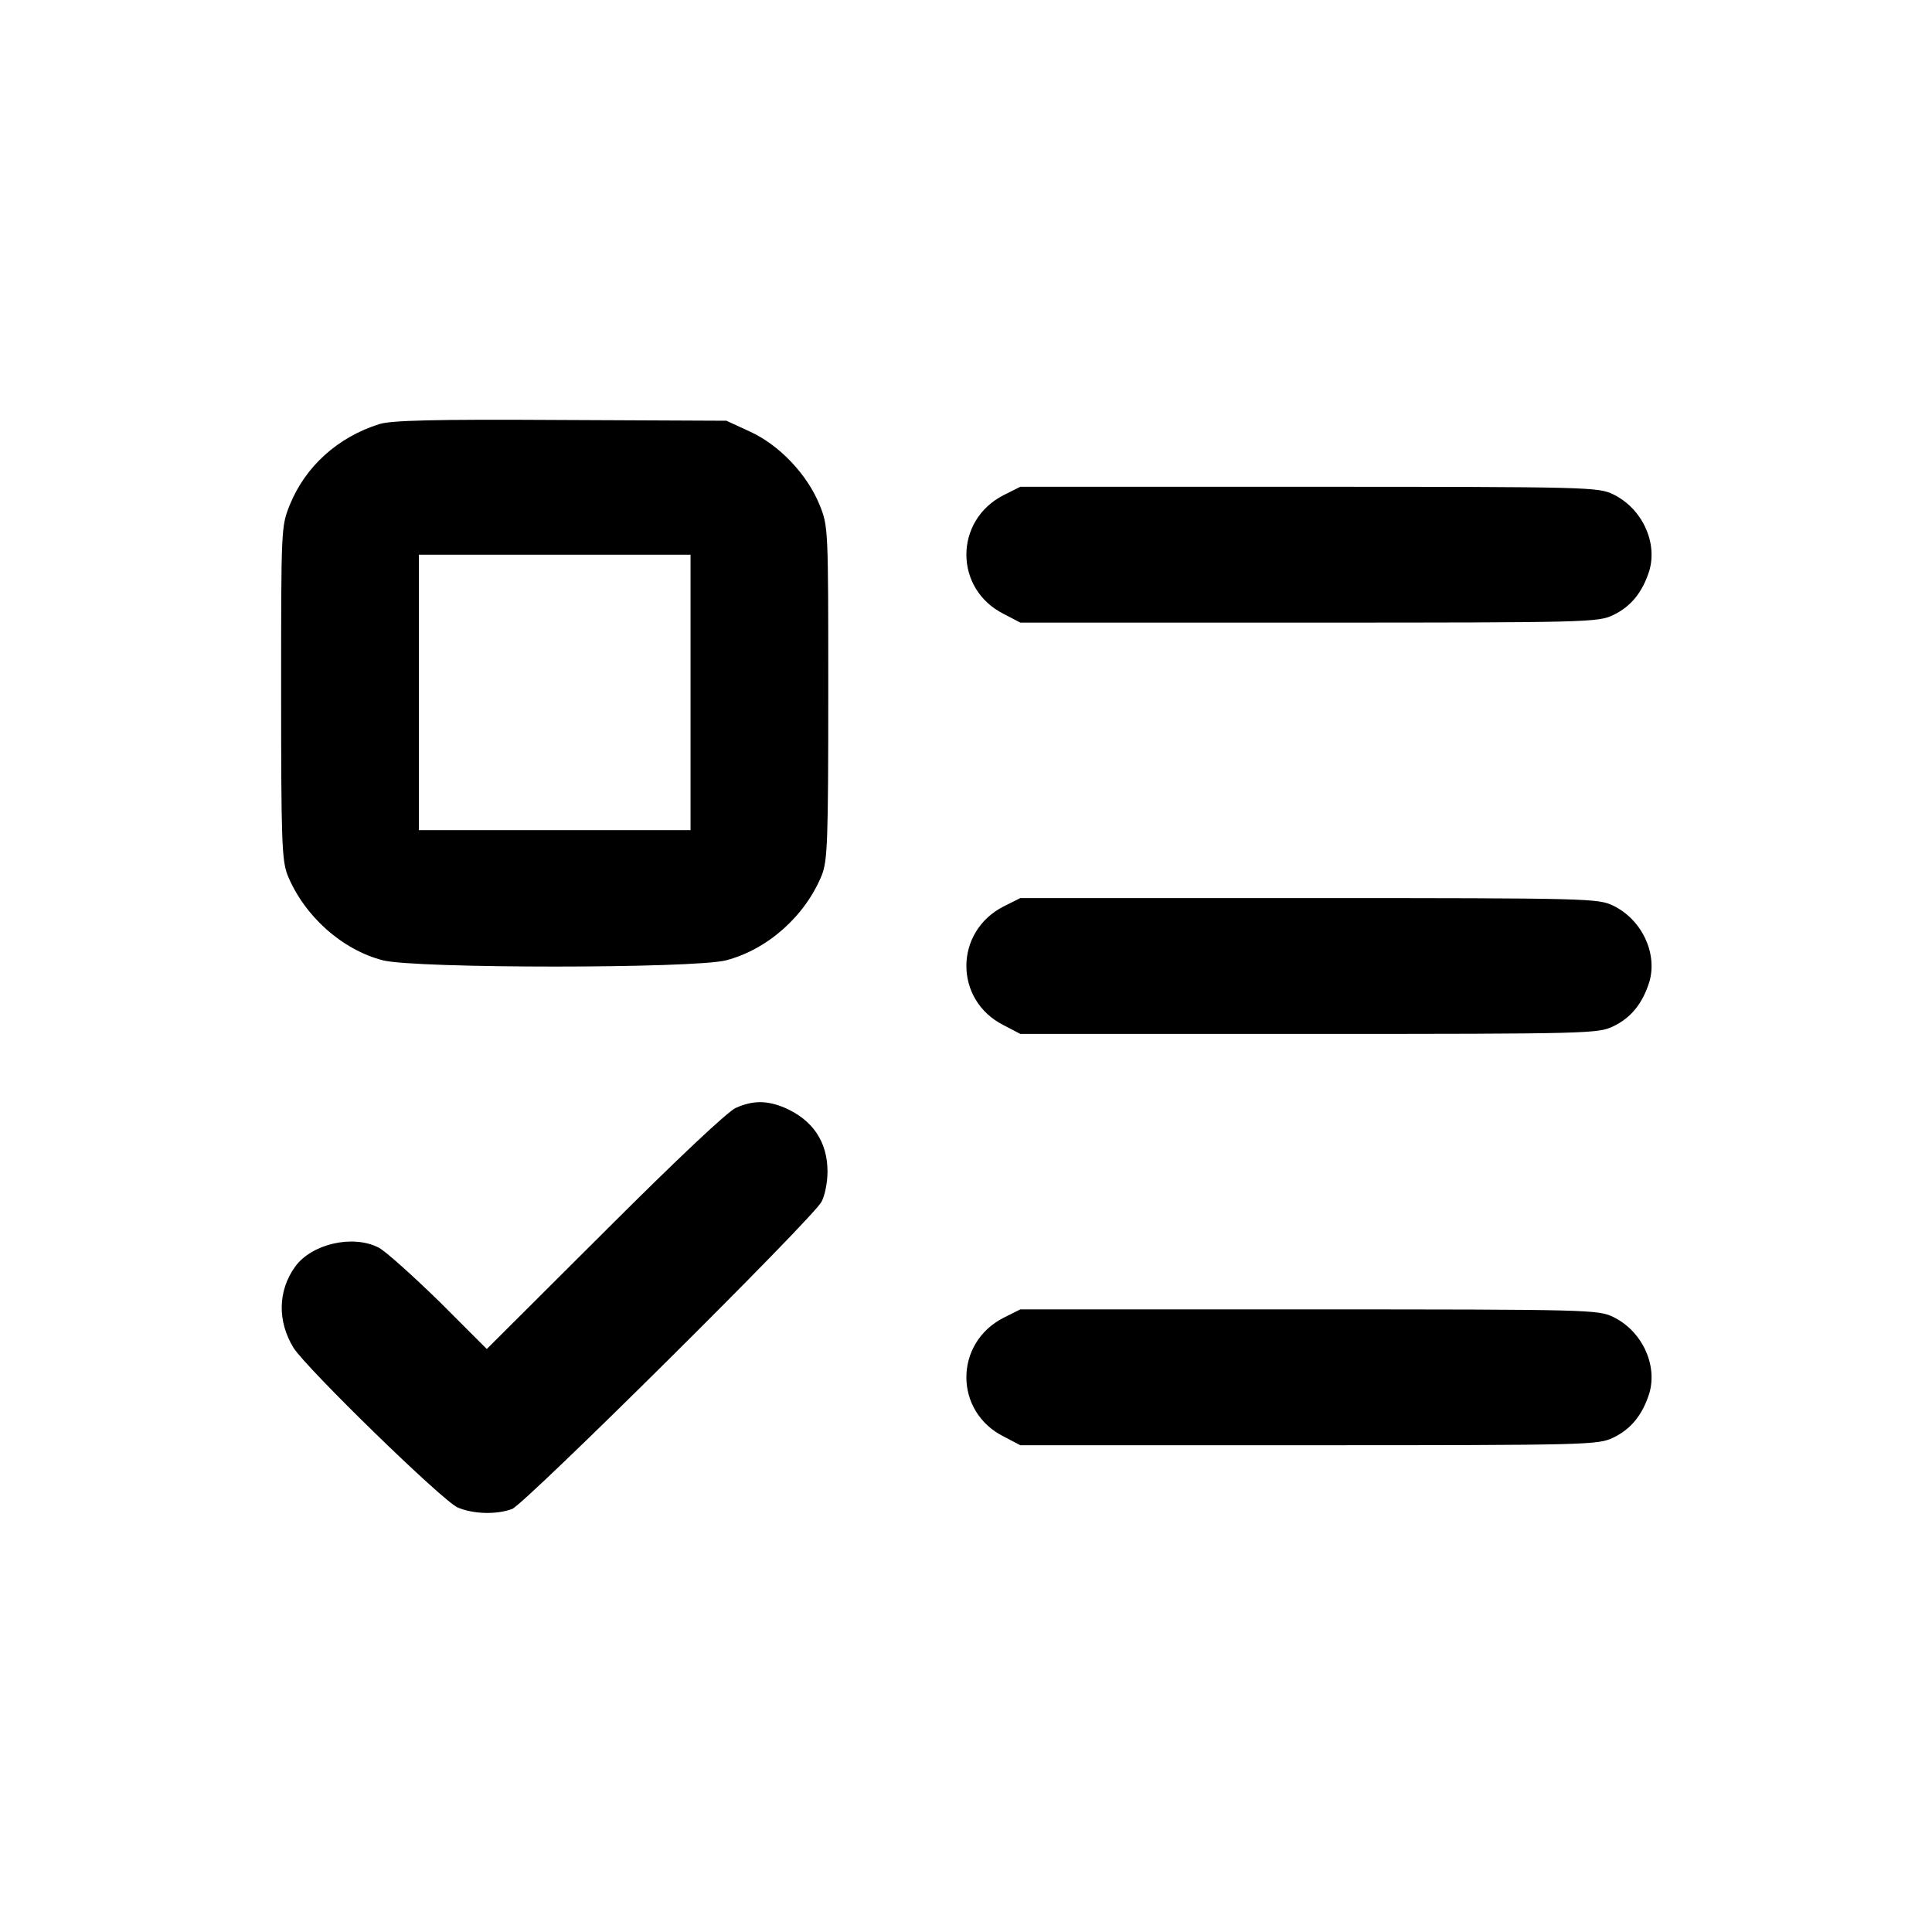
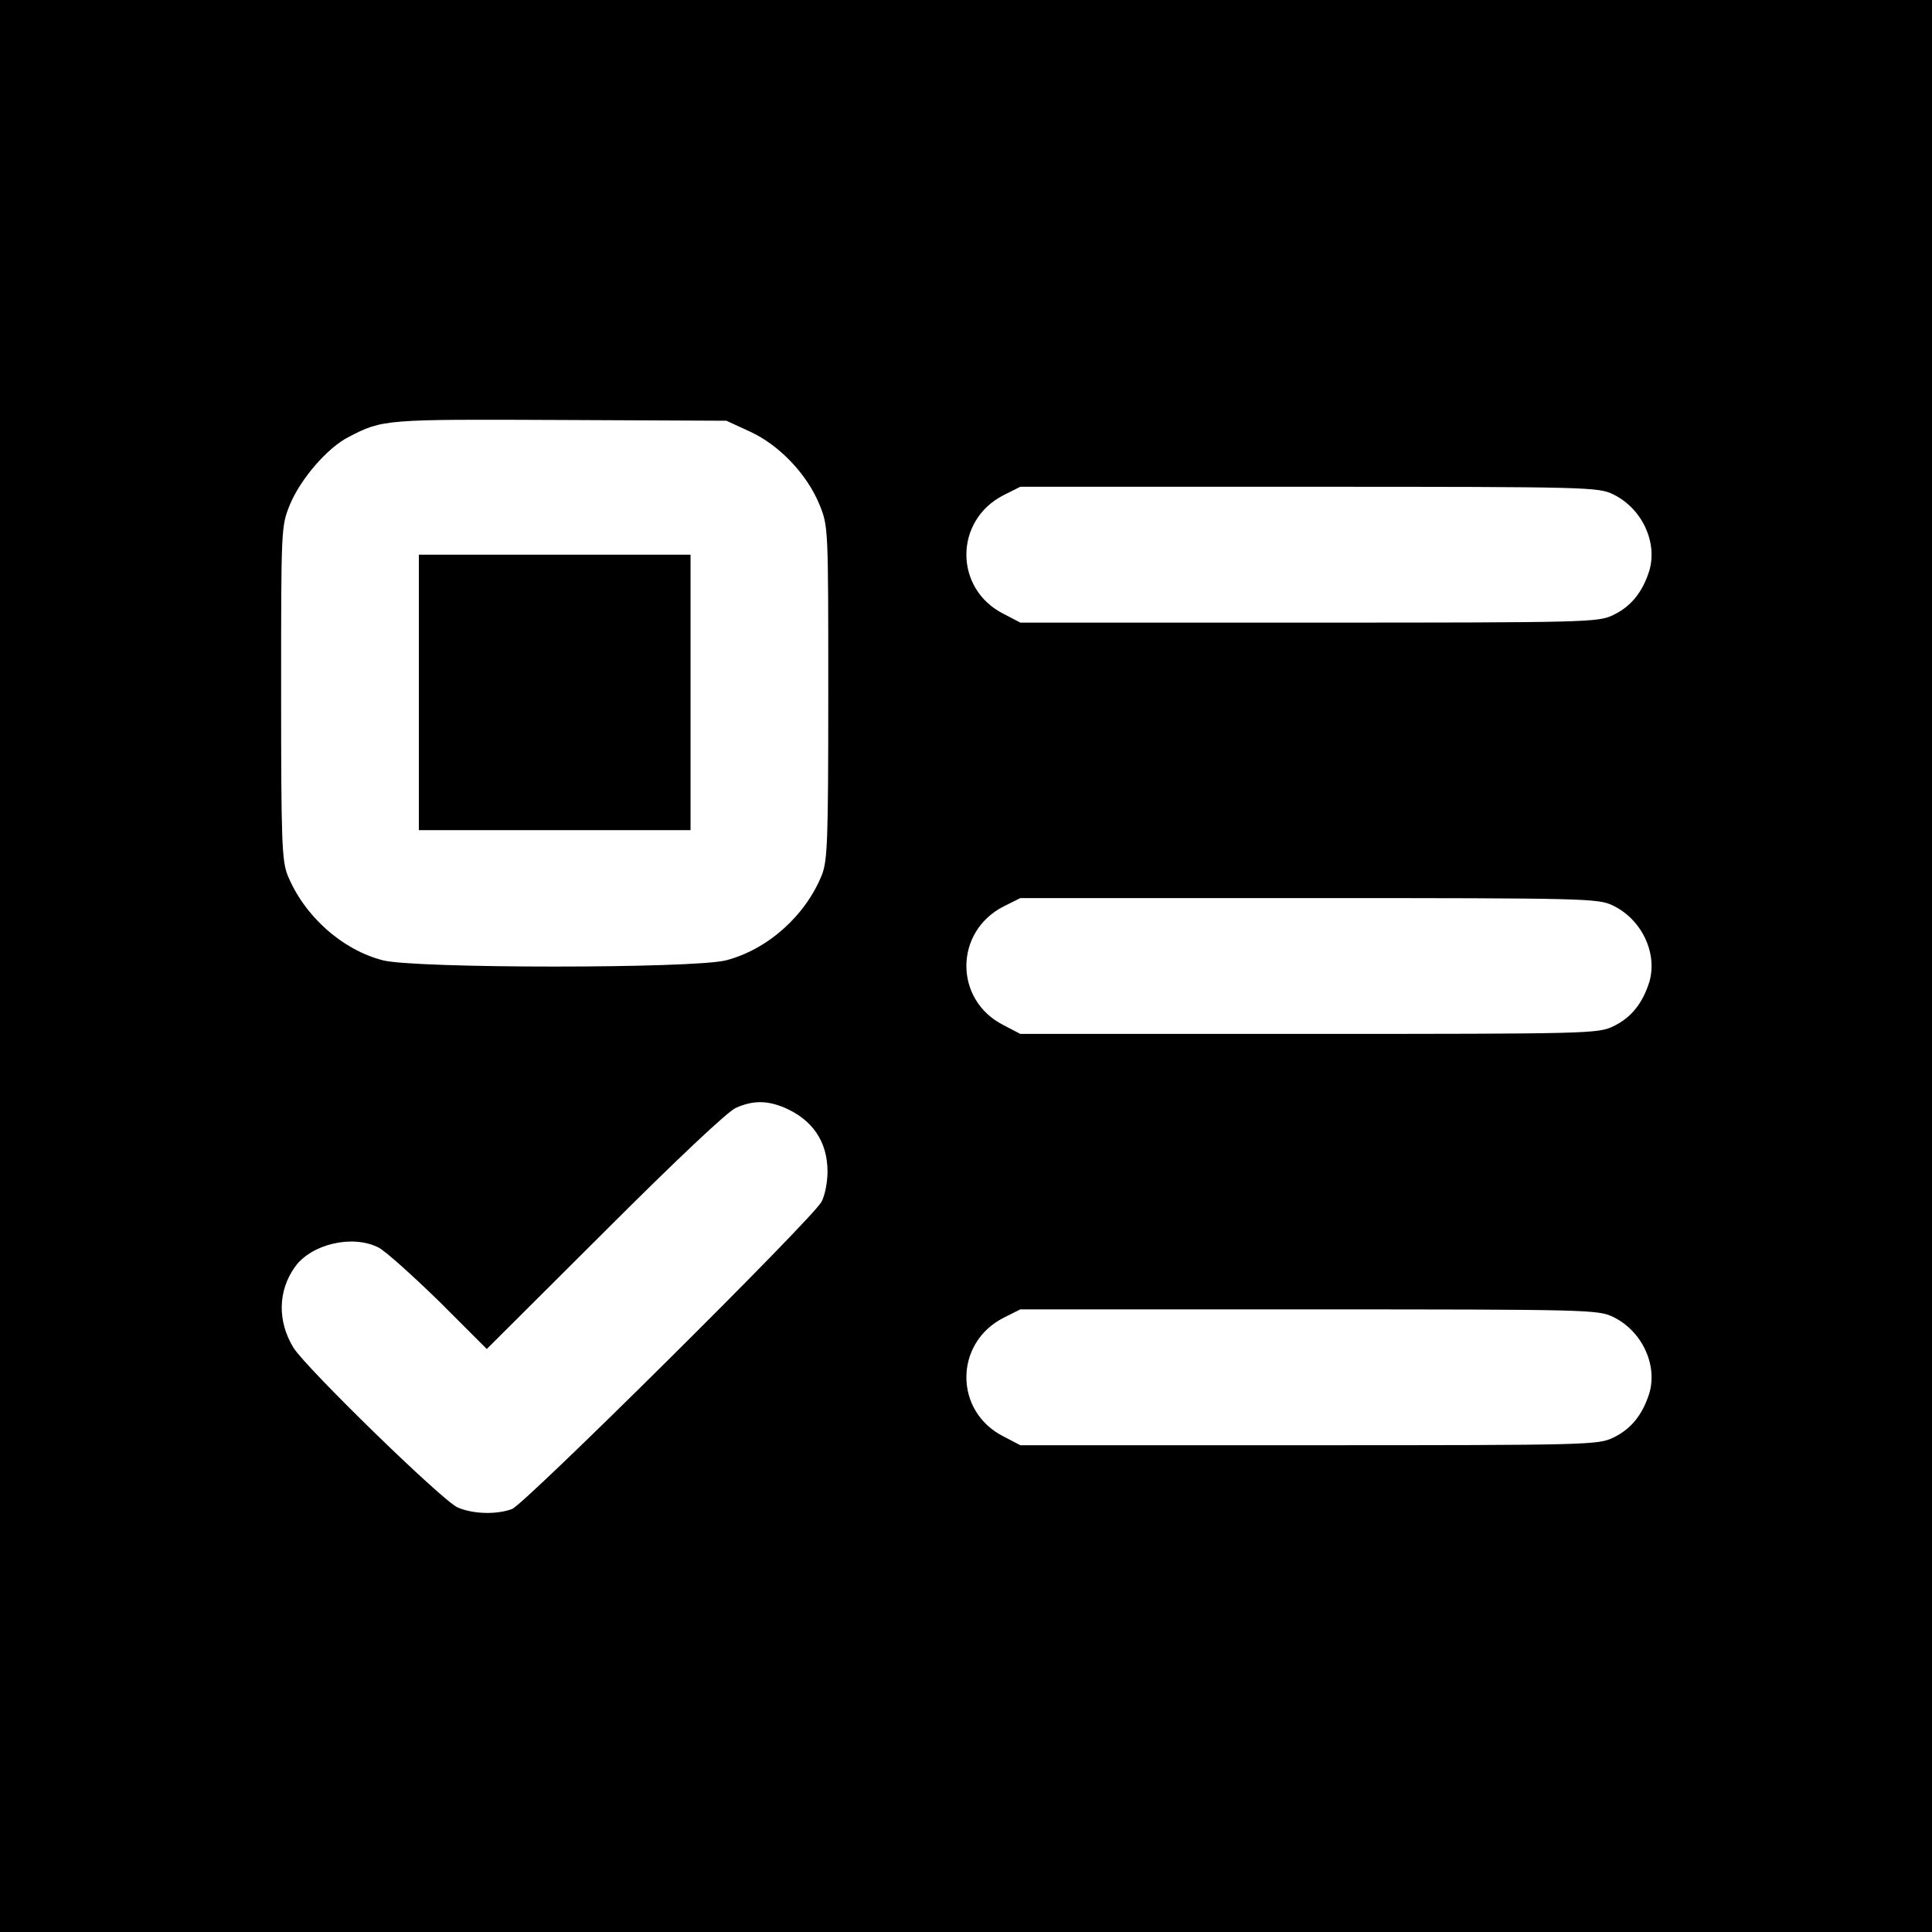
<svg xmlns="http://www.w3.org/2000/svg" version="1.0" width="512pt" height="512pt" viewBox="0 0 512 512" preserveAspectRatio="xMidYMid meet">
  <g transform="translate(0,512) scale(0.1,-0.1)" fill="#000000" stroke="none">
-     <path d="M1005 3996 c-111 -35 -196 -113 -237 -214 -23 -57 -23 -61 -23 -497 0 -394 2 -445 17 -484 44 -108 144 -198 253 -226 87 -22 823 -22 909 0 111 29 210 118 254 226 15 39 17 90 17 484 0 437 0 440 -23 497 -33 81 -106 158 -184 194 l-63 29 -440 2 c-336 2 -449 -1 -480 -11z m825 -711 l0 -365 -360 0 -360 0 0 365 0 365 360 0 360 0 0 -365z" />
-     <path d="M2660 3808 c-132 -67 -132 -249 0 -315 l44 -23 765 0 c744 0 766 1 806 20 48 23 78 61 96 118 22 76 -20 165 -96 202 -40 19 -62 20 -806 20 l-765 0 -44 -22z" />
-     <path d="M2660 2718 c-132 -67 -132 -249 0 -315 l44 -23 765 0 c744 0 766 1 806 20 48 23 78 61 96 118 22 76 -20 165 -96 202 -40 19 -62 20 -806 20 l-765 0 -44 -22z" />
-     <path d="M1950 2184 c-21 -9 -156 -136 -347 -327 l-313 -312 -127 127 c-71 69 -142 133 -160 142 -69 35 -178 9 -221 -51 -46 -64 -47 -145 -4 -215 35 -55 395 -406 435 -423 42 -18 104 -19 144 -4 33 12 797 770 820 814 9 16 16 52 16 80 0 80 -40 138 -115 170 -46 19 -83 19 -128 -1z" />
-     <path d="M2660 1628 c-132 -67 -132 -249 0 -315 l44 -23 765 0 c744 0 766 1 806 20 48 23 78 61 96 118 22 76 -20 165 -96 202 -40 19 -62 20 -806 20 l-765 0 -44 -22z" />
+     <path d="M0 2560 l0 -2560 2560 0 2560 0 0 2560 0 2560 -2560 0 -2560 0 0 -2560z m1988 1416 c78 -36 151 -113 184 -194 23 -57 23 -60 23 -497 0 -394 -2 -445 -17 -484 -44 -108 -143 -197 -254 -226 -86 -22 -822 -22 -909 0 -109 28 -209 118 -253 226 -15 39 -17 90 -17 484 0 436 0 440 23 497 28 68 99 151 156 180 90 47 97 47 561 45 l440 -2 63 -29z m2287 -166 c76 -37 118 -126 96 -202 -18 -57 -48 -95 -96 -118 -40 -19 -62 -20 -806 -20 l-765 0 -44 23 c-132 66 -132 248 0 315 l44 22 765 0 c744 0 766 -1 806 -20z m0 -1090 c76 -37 118 -126 96 -202 -18 -57 -48 -95 -96 -118 -40 -19 -62 -20 -806 -20 l-765 0 -44 23 c-132 66 -132 248 0 315 l44 22 765 0 c744 0 766 -1 806 -20z m-2197 -535 c75 -32 115 -90 115 -170 0 -28 -7 -64 -16 -80 -23 -44 -787 -802 -820 -814 -40 -15 -102 -14 -144 4 -40 17 -400 368 -435 423 -43 70 -42 151 4 215 43 60 152 86 221 51 18 -9 89 -73 160 -142 l127 -127 313 312 c191 191 326 318 347 327 45 20 82 20 128 1z m2197 -555 c76 -37 118 -126 96 -202 -18 -57 -48 -95 -96 -118 -40 -19 -62 -20 -806 -20 l-765 0 -44 23 c-132 66 -132 248 0 315 l44 22 765 0 c744 0 766 -1 806 -20z" />
+     <path d="M1110 3285 l0 -365 360 0 360 0 0 365 0 365 -360 0 -360 0 0 -365z" />
  </g>
</svg>
